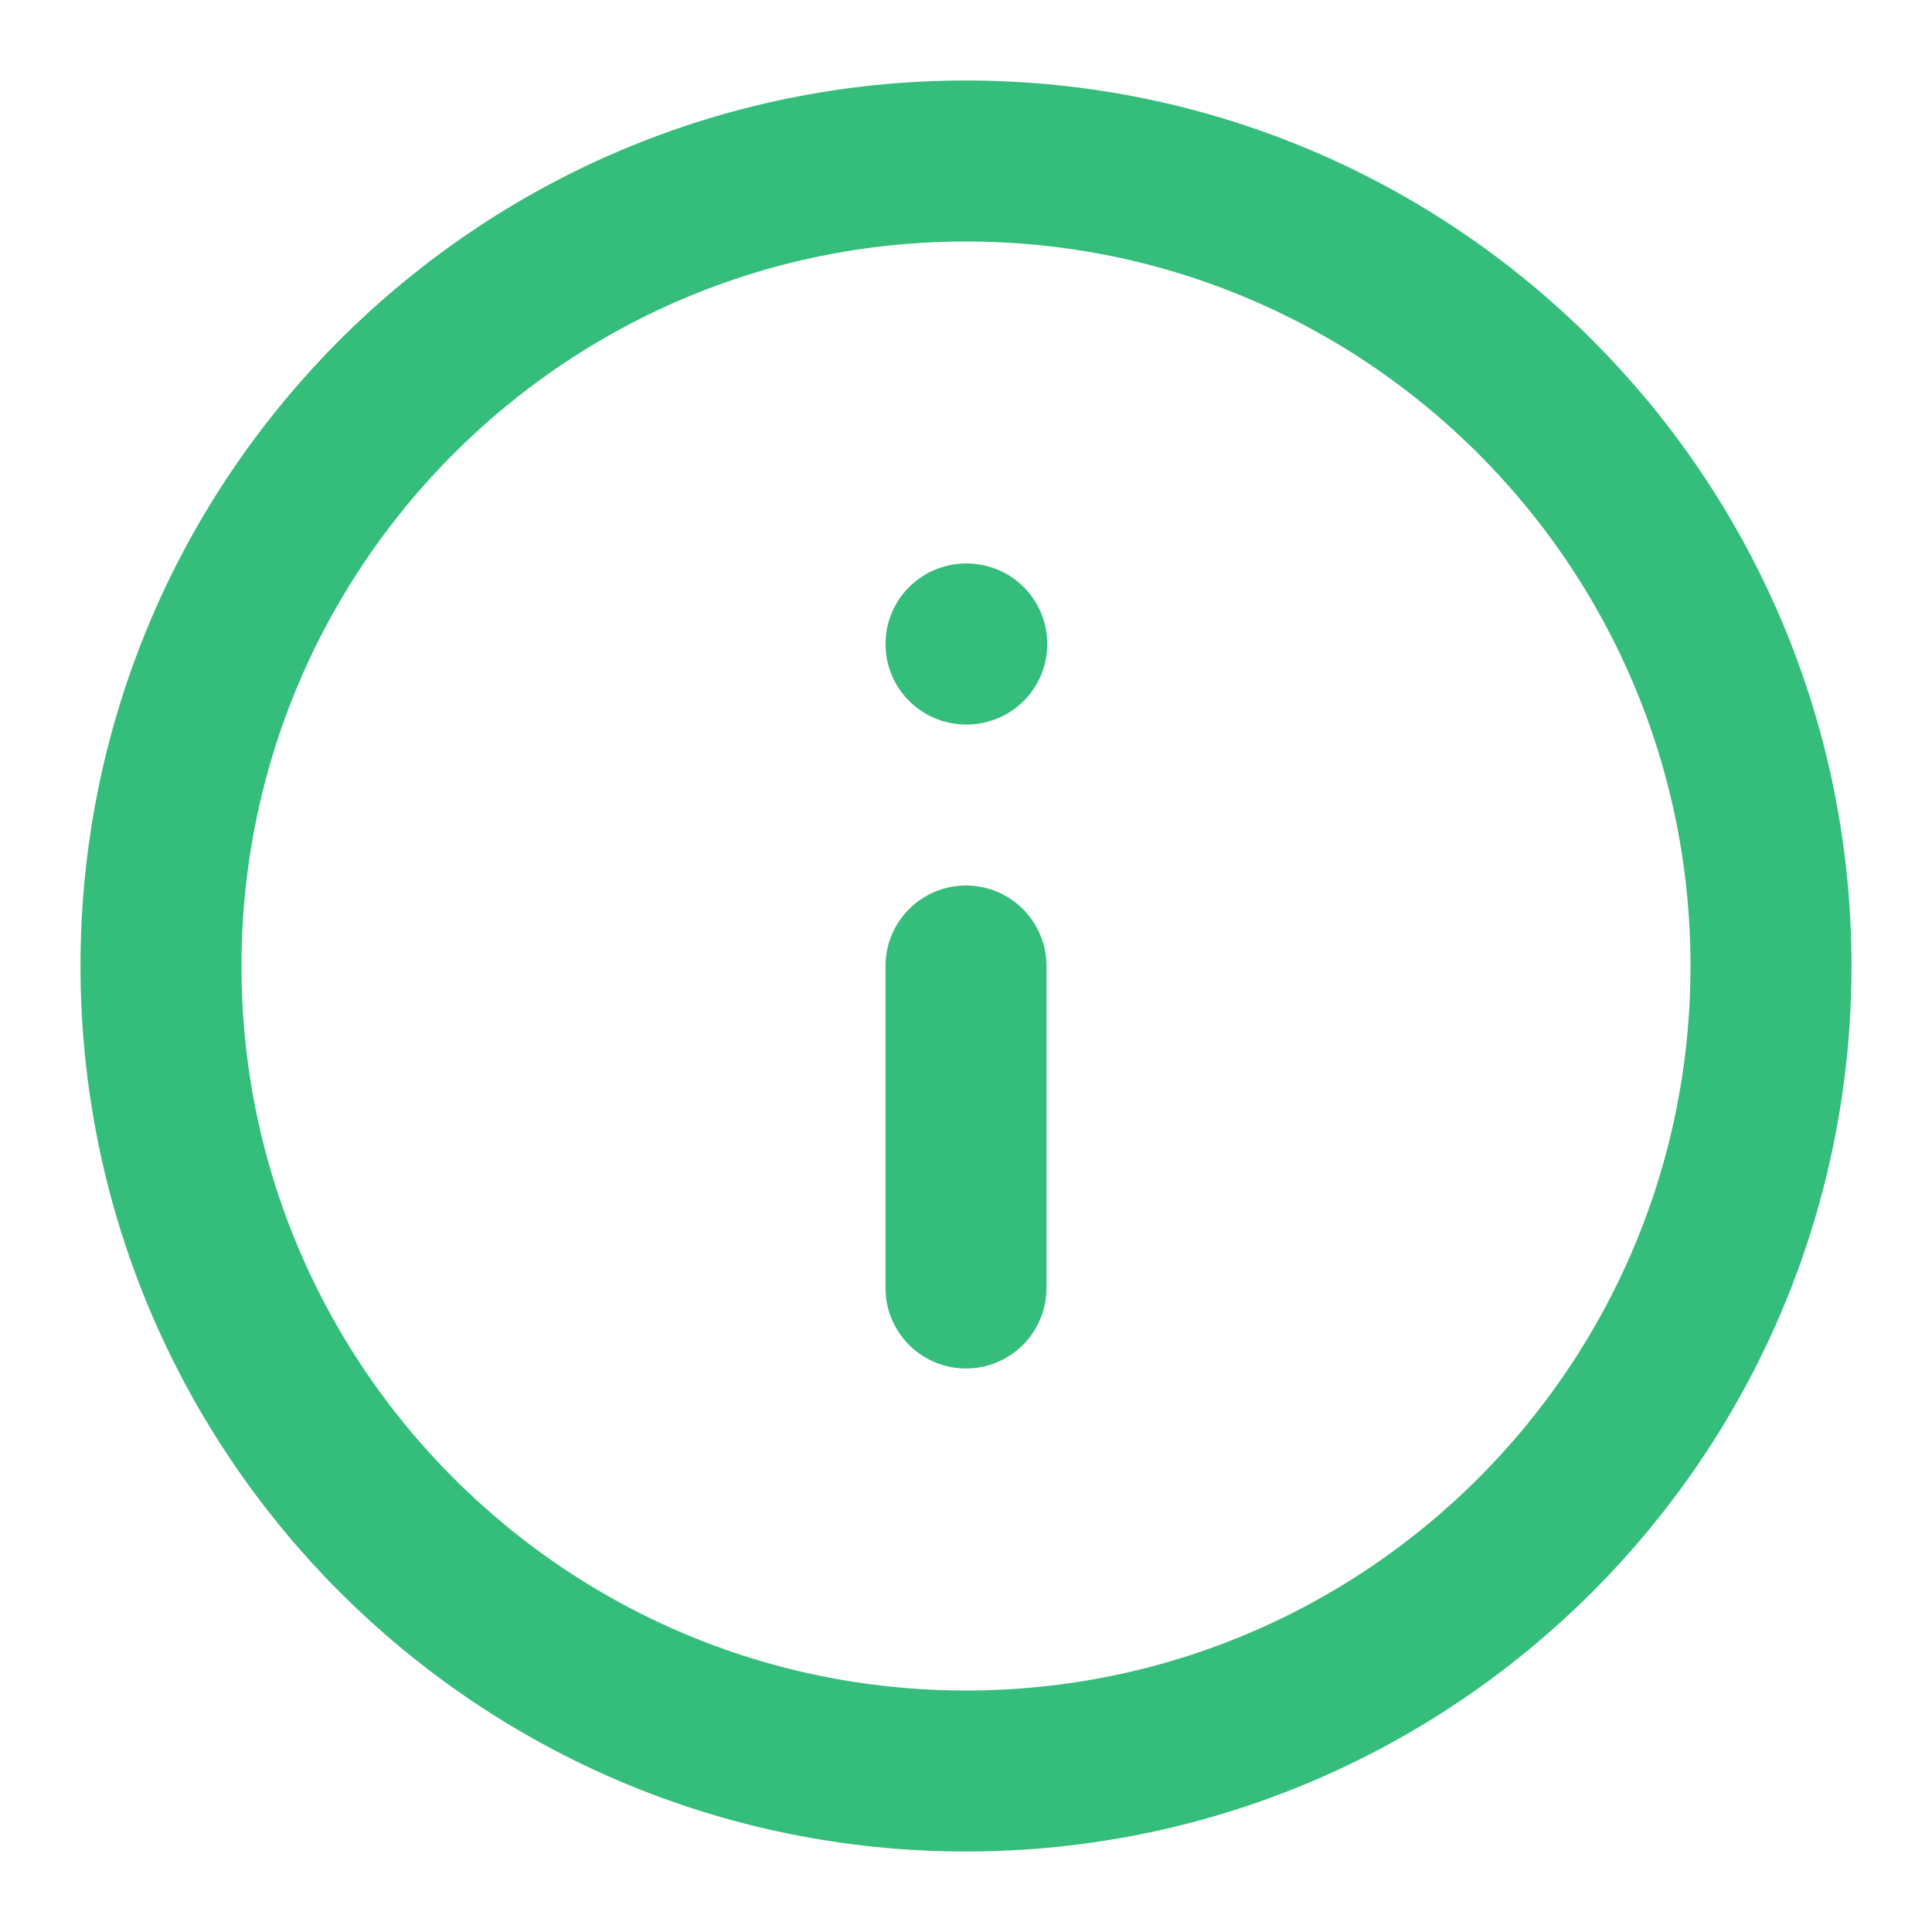
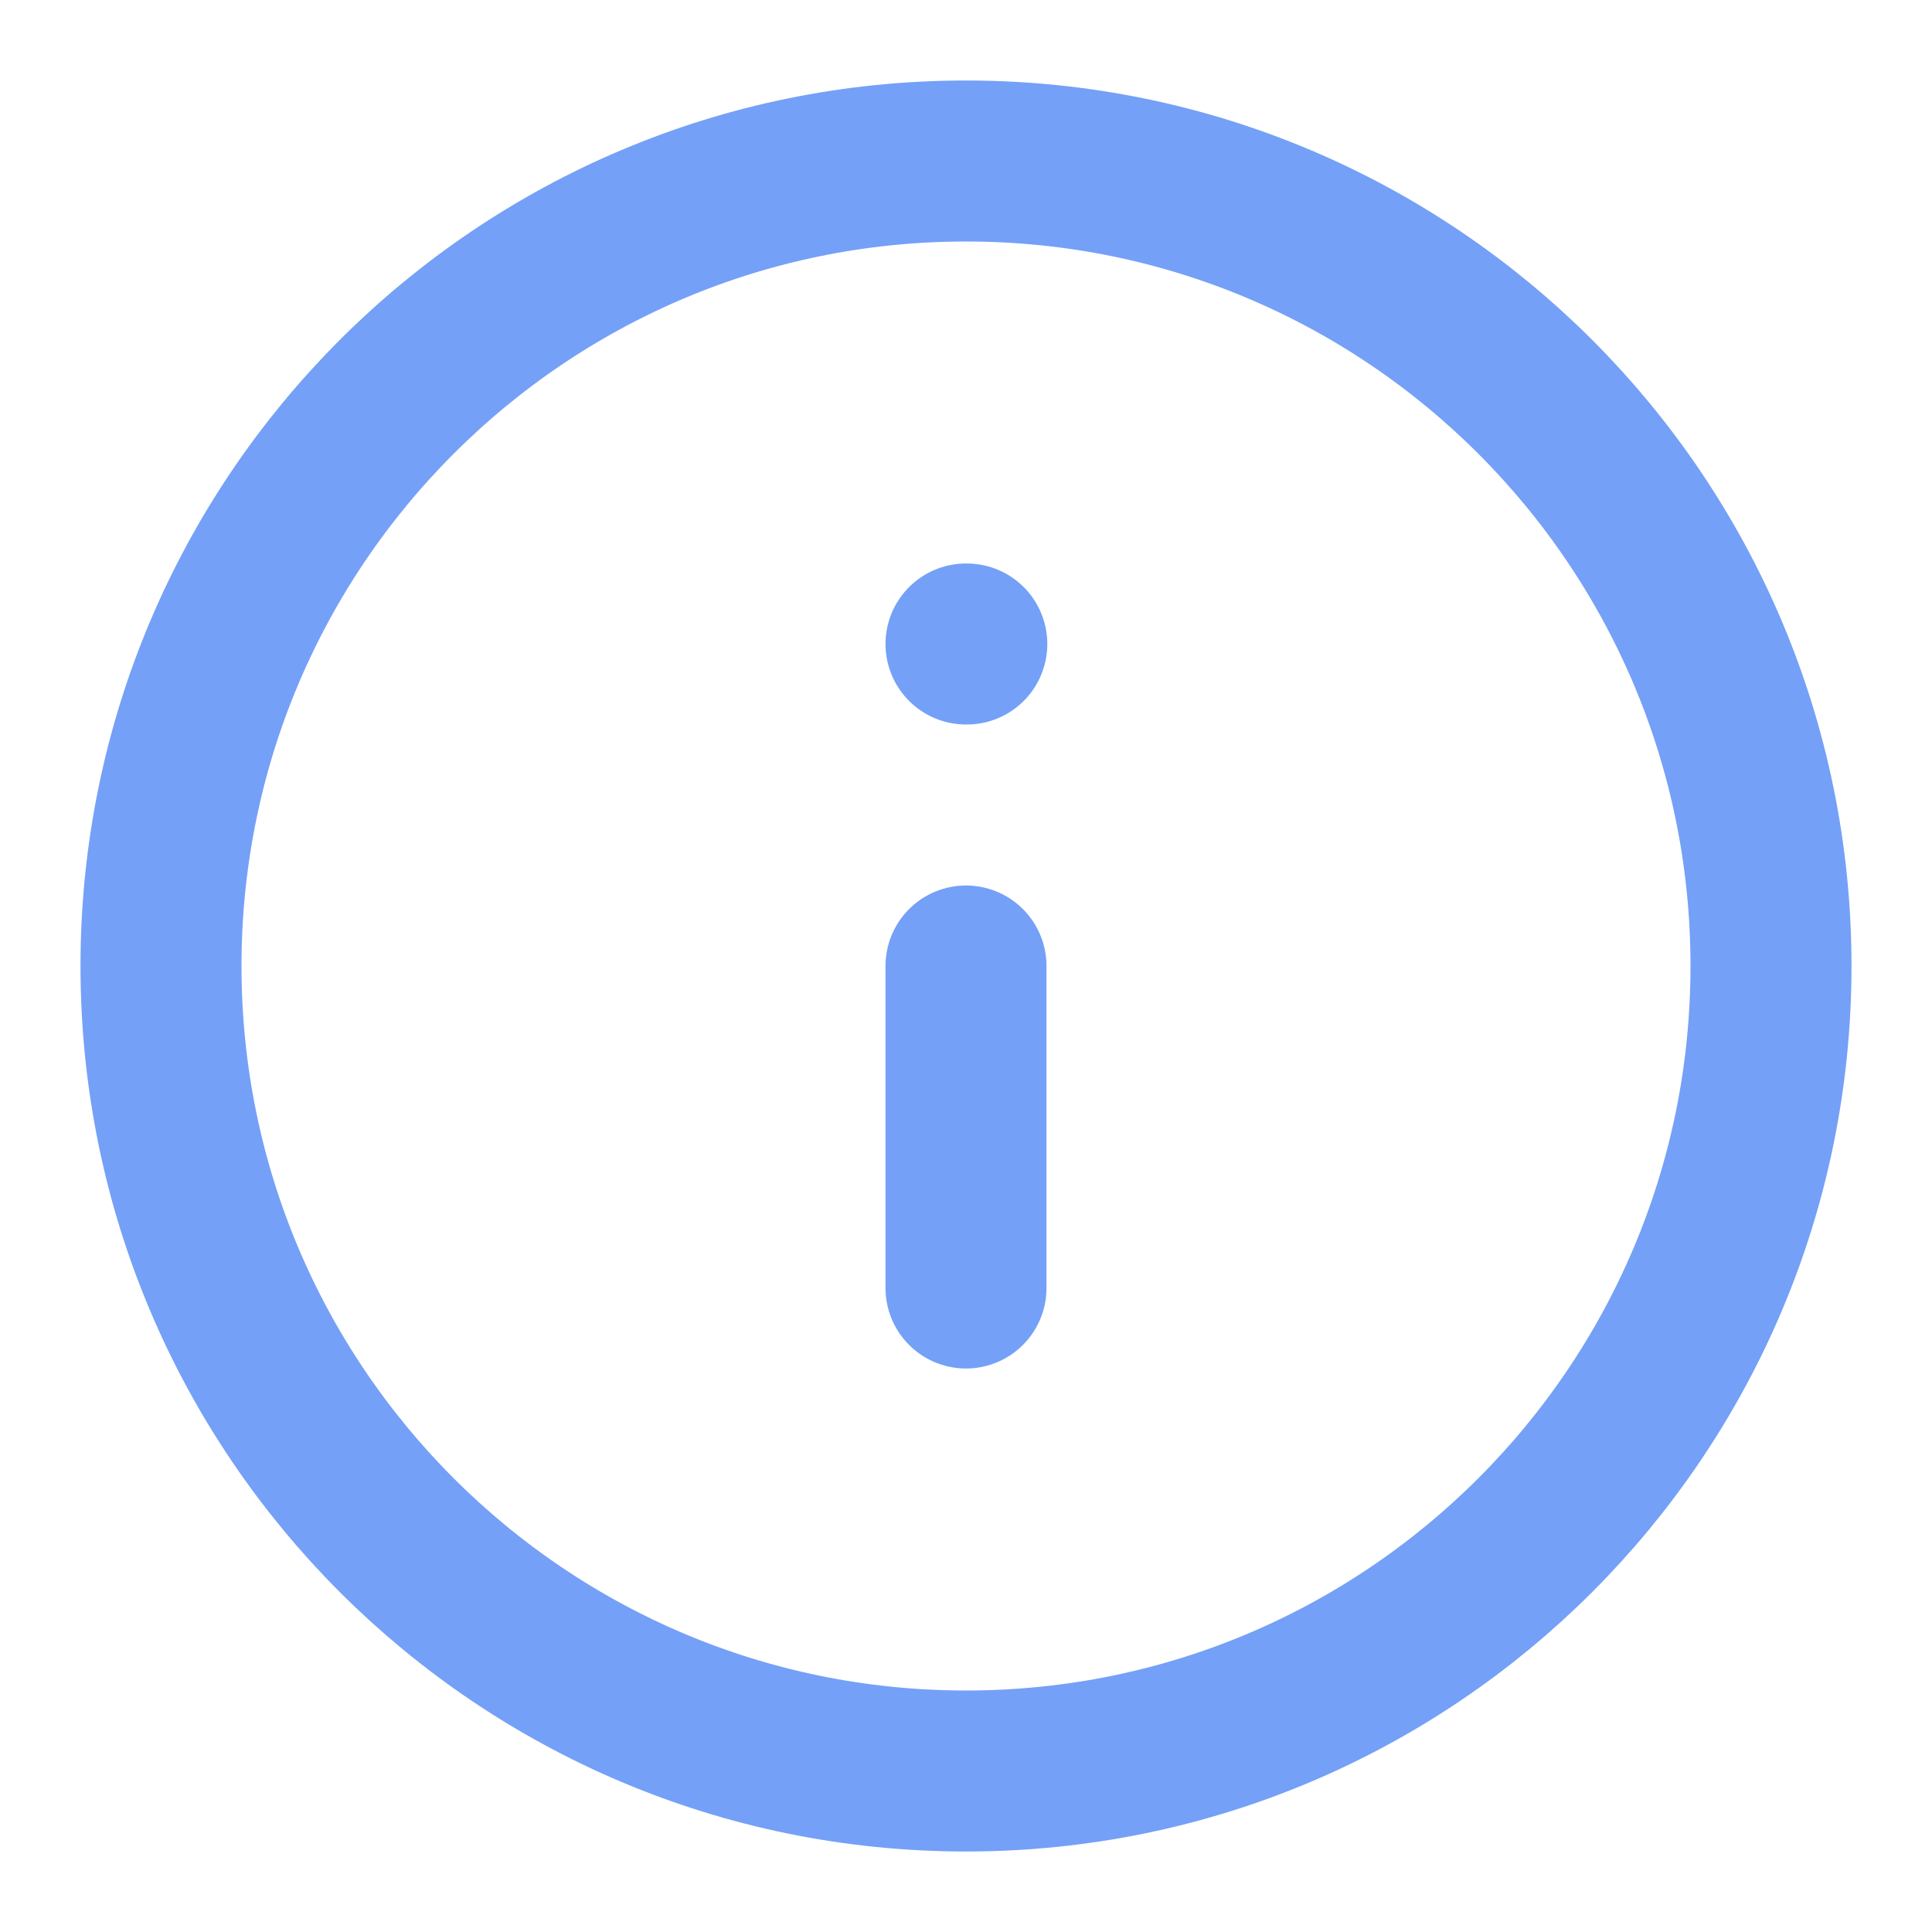
- <svg xmlns="http://www.w3.org/2000/svg" width="24" height="24" viewBox="0 0 24 24" fill="none" stroke="#35bd7c" stroke-width="2" stroke-linecap="round" stroke-linejoin="round" class="feather feather-info">
+ <svg xmlns="http://www.w3.org/2000/svg" width="24" height="24" viewBox="0 0 24 24" fill="none" stroke="#74a0f7" stroke-width="2" stroke-linecap="round" stroke-linejoin="round" class="feather feather-info">
  <circle cx="12" cy="12" r="10" />
  <line x1="12" y1="16" x2="12" y2="12" />
  <line x1="12" y1="8" x2="12.01" y2="8" />
</svg>
